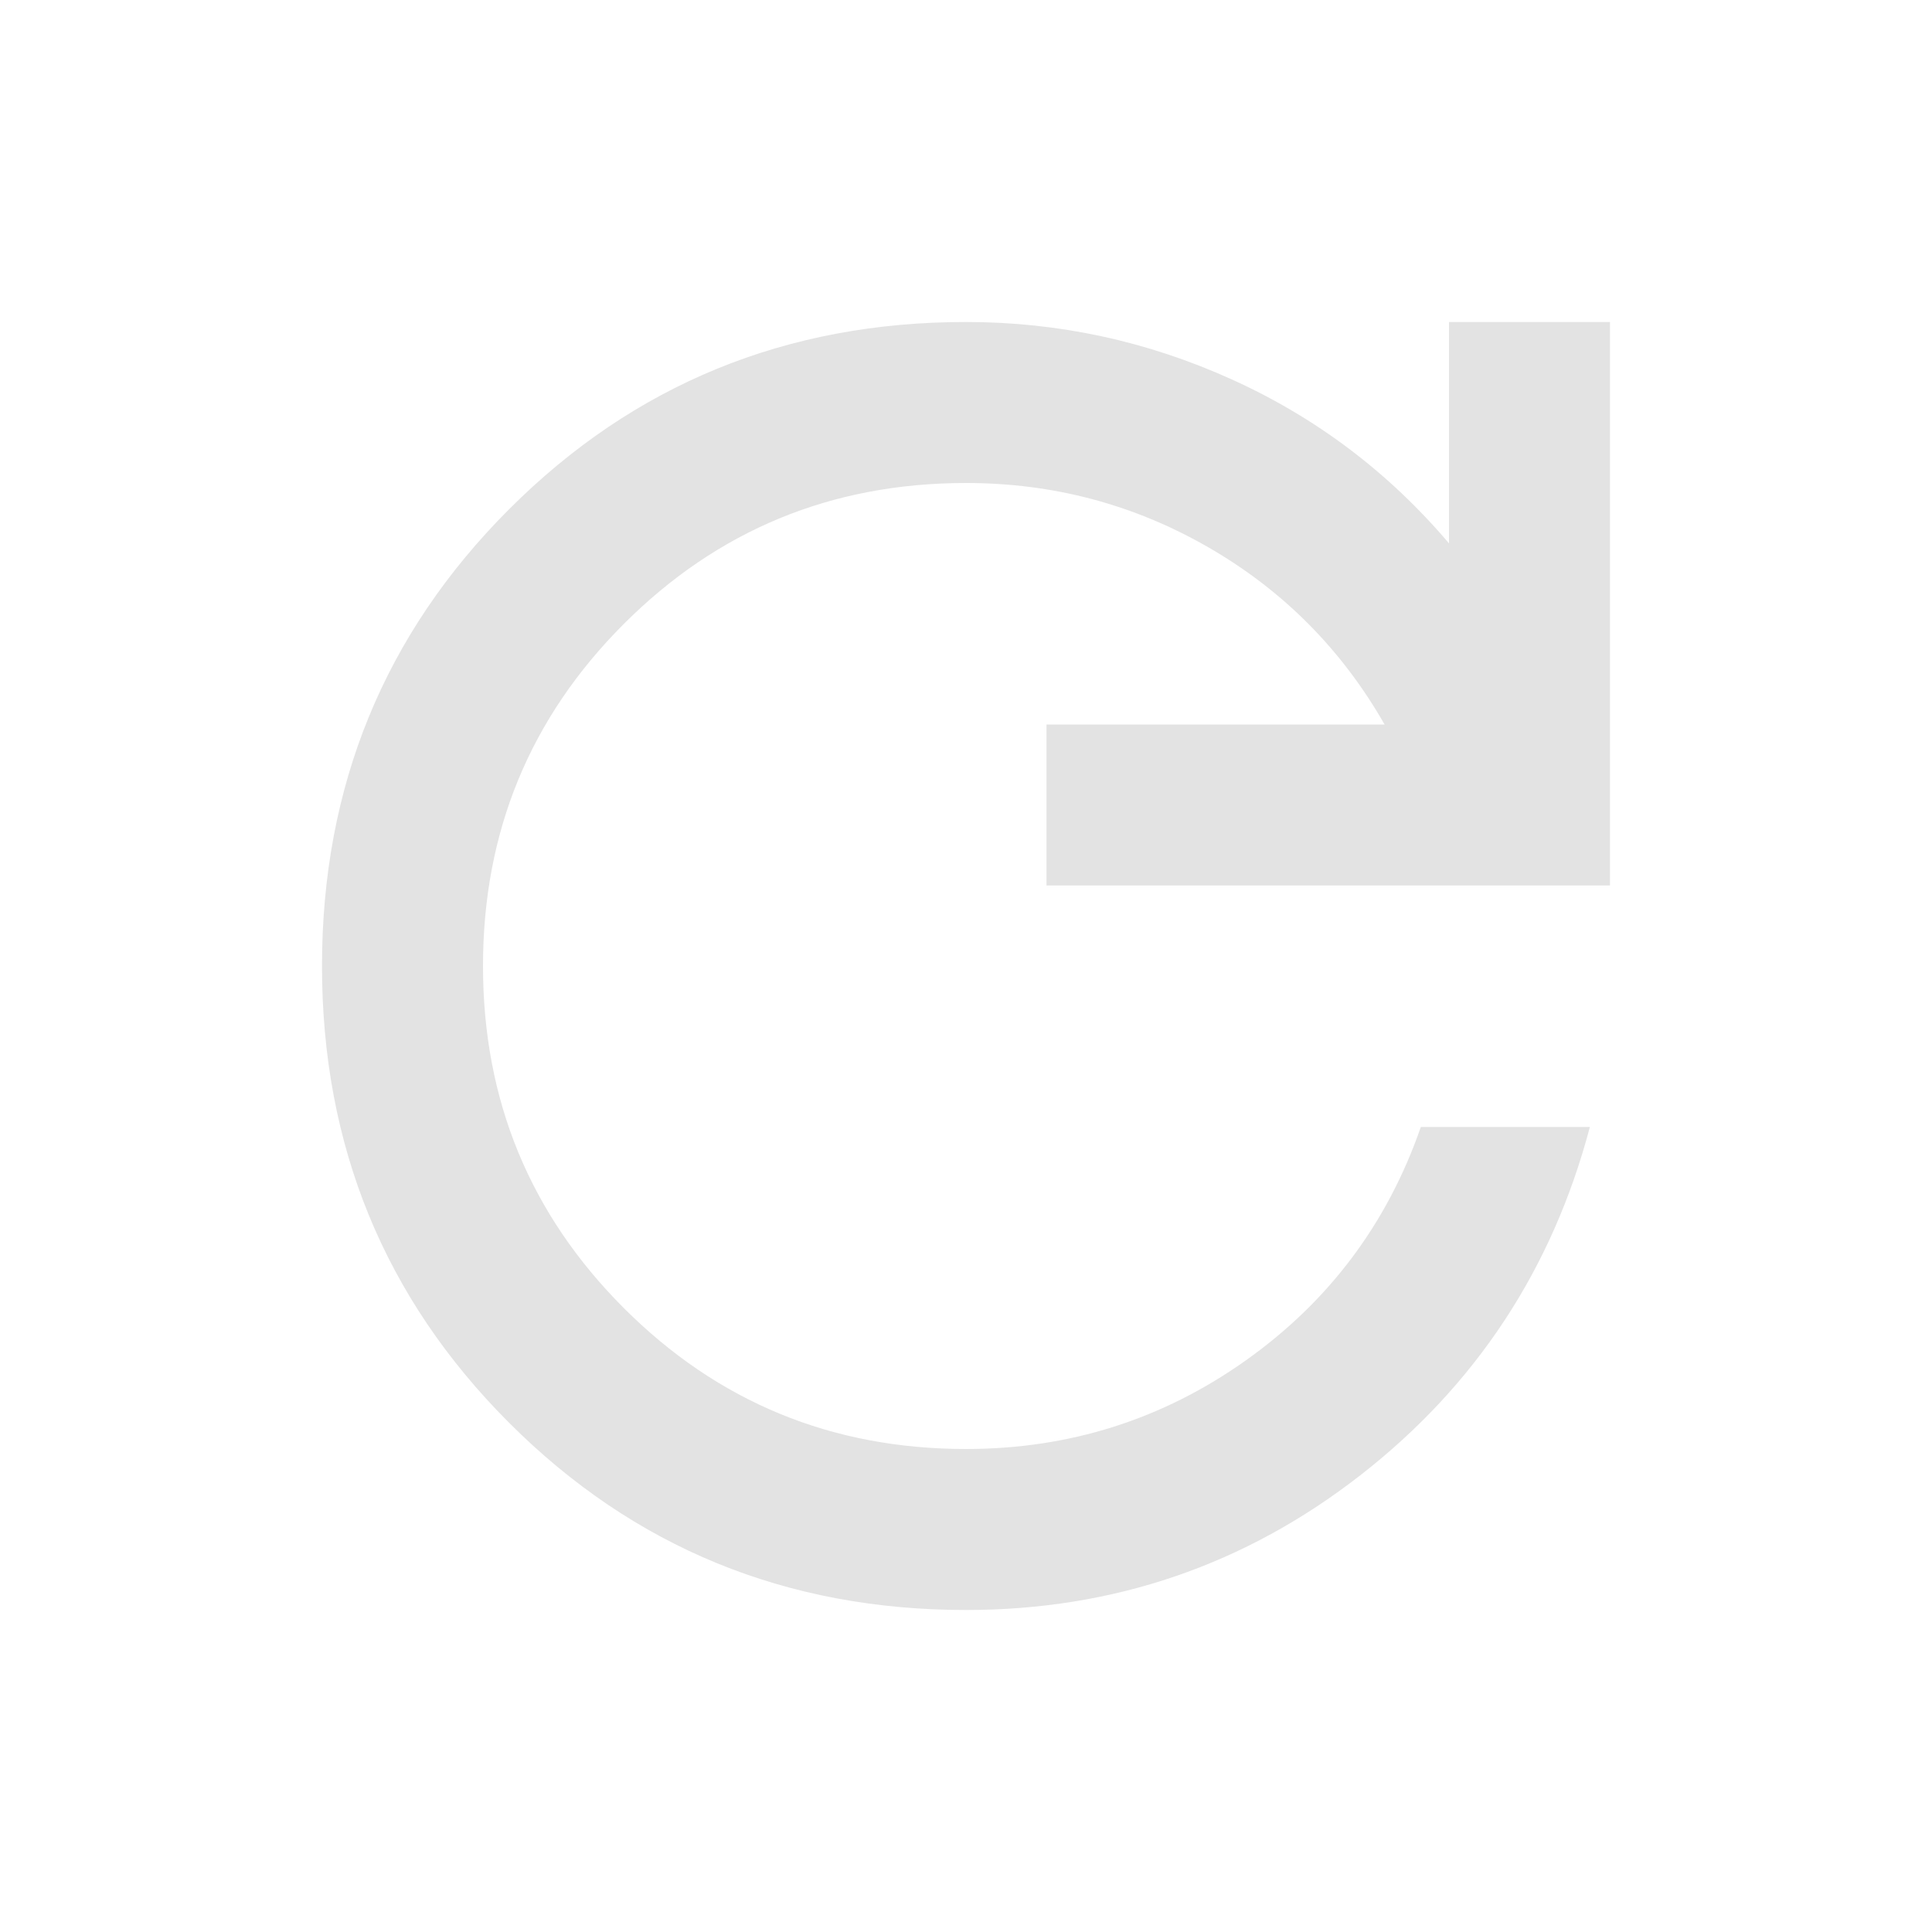
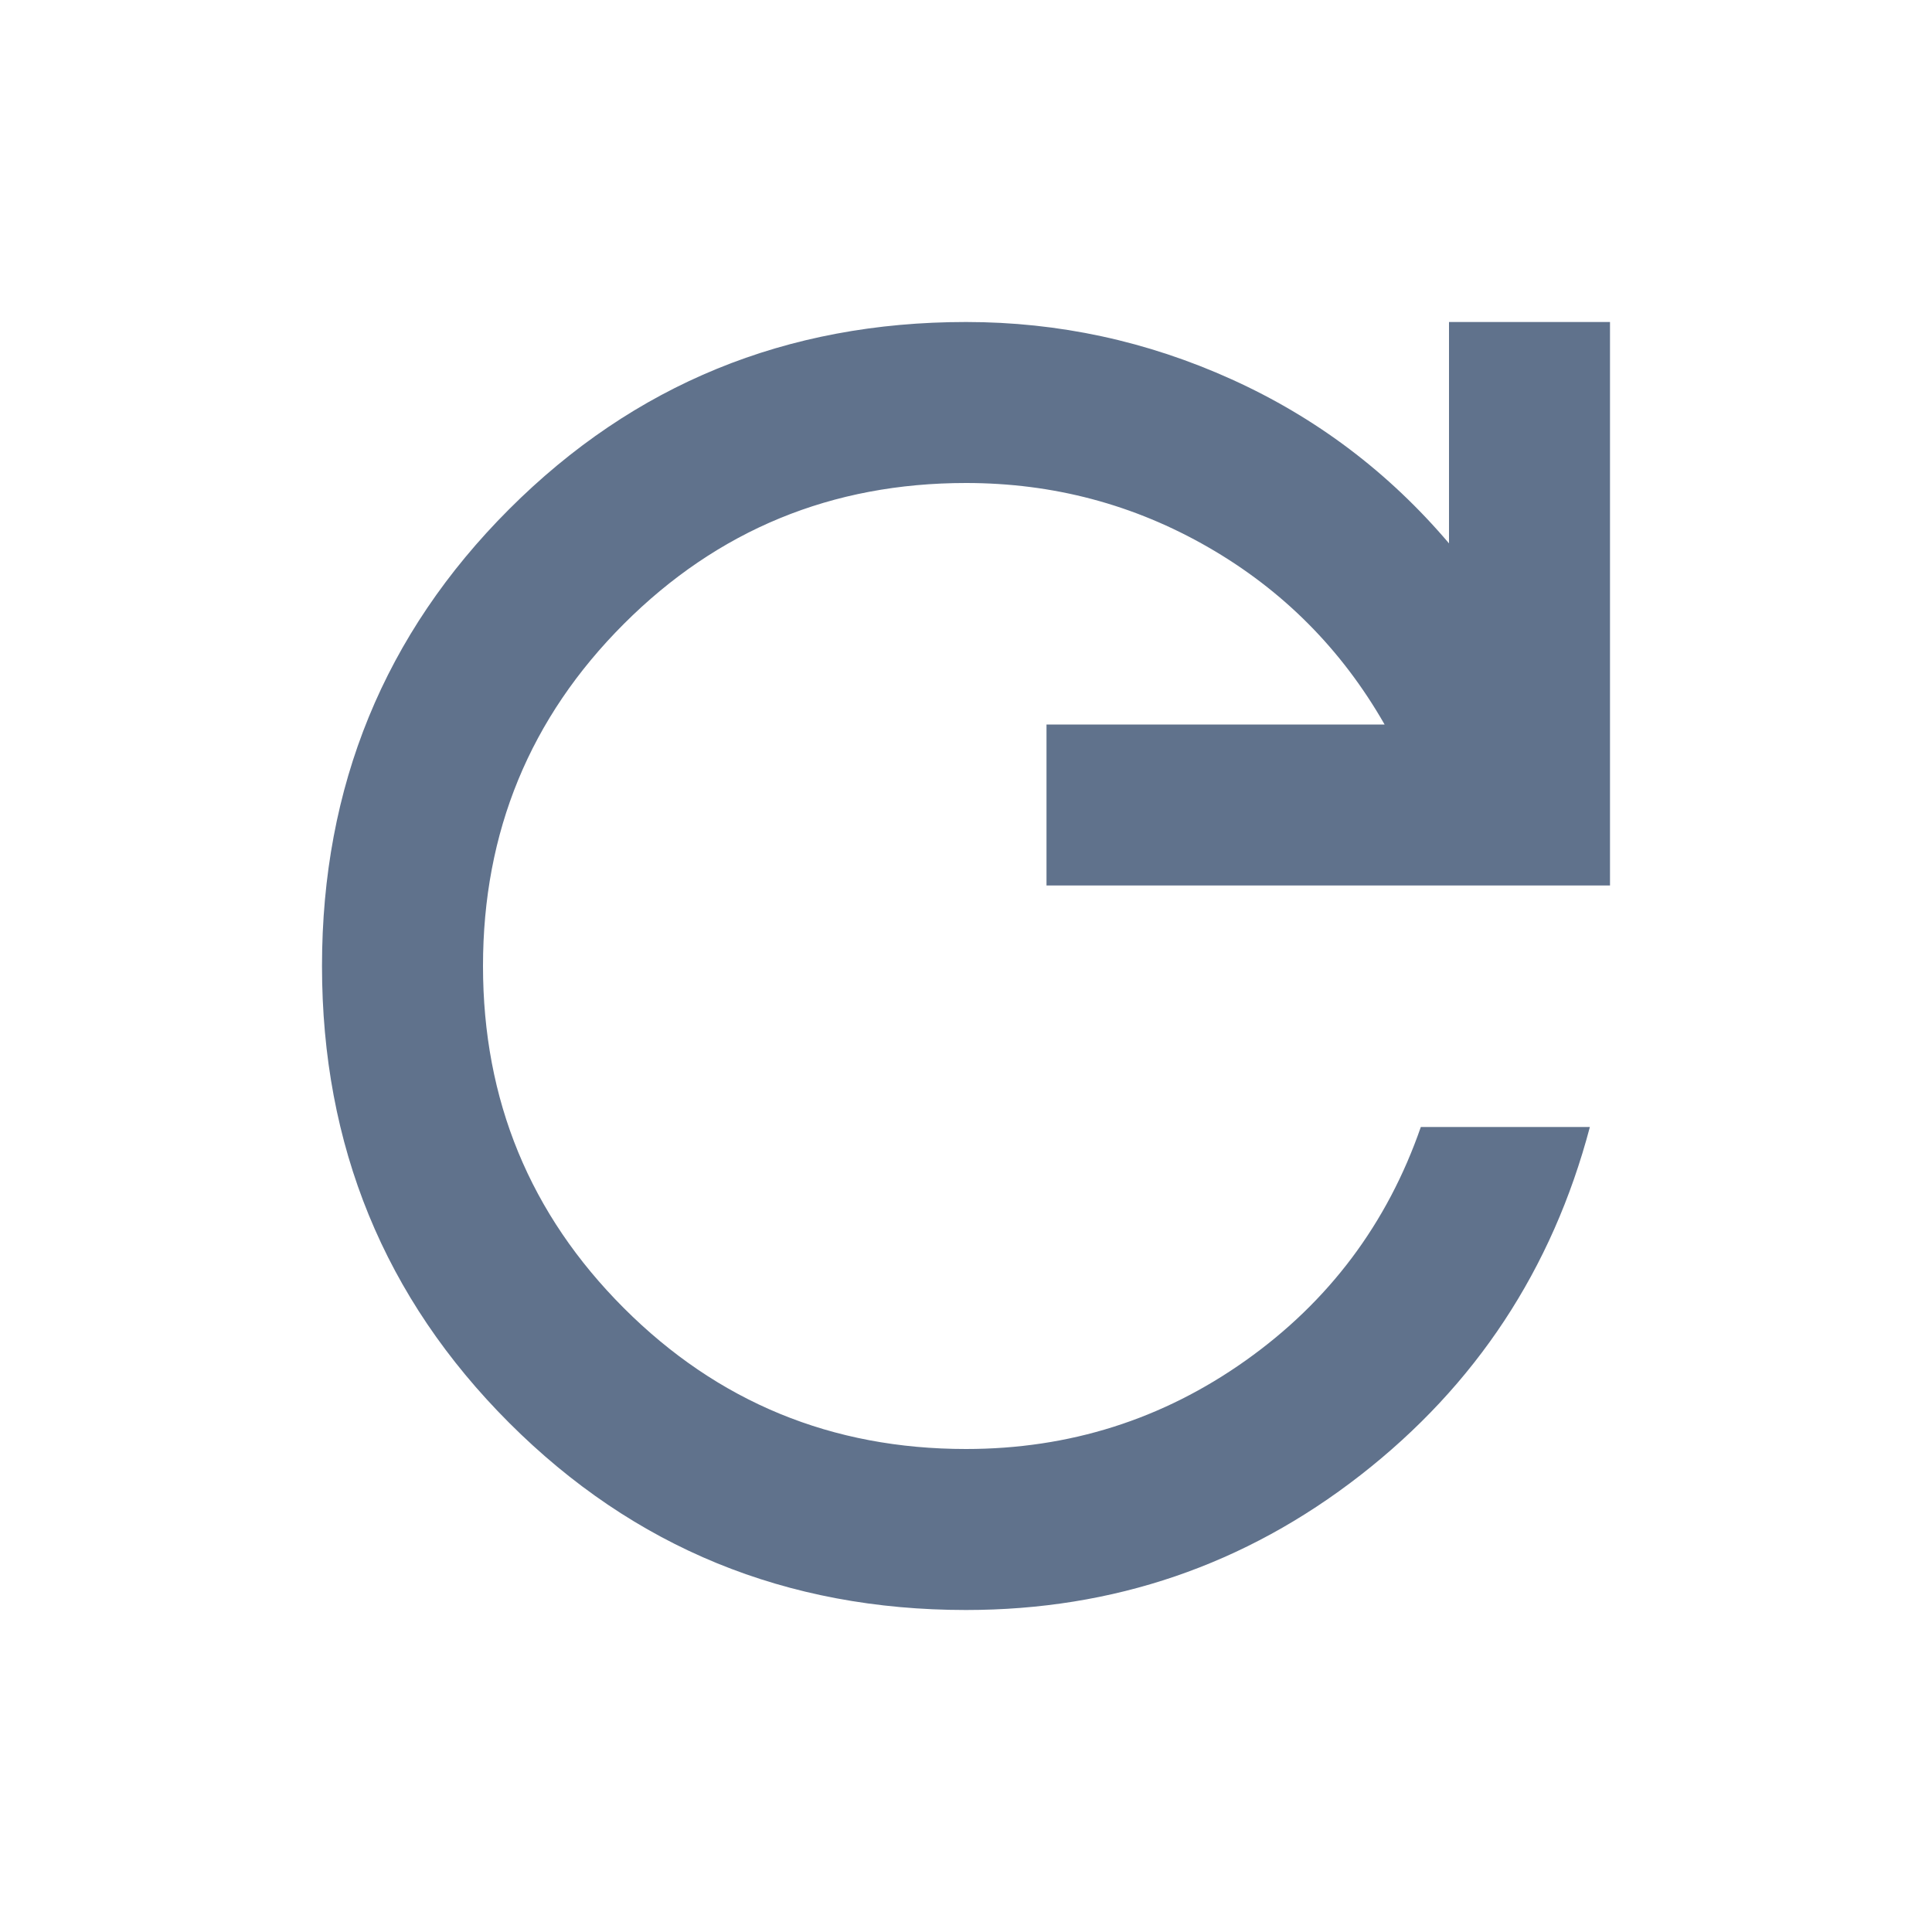
- <svg xmlns="http://www.w3.org/2000/svg" height="24px" viewBox="0 -960 960 960" width="24px" fill="#e3e3e3">
+ <svg xmlns="http://www.w3.org/2000/svg" height="24px" viewBox="0 -960 960 960" width="24px" fill="#60728c">
  <path d="M480-160q-134 0-227-93t-93-227q0-134 93-227t227-93q69 0 132 28.5T720-690v-110h80v280H520v-80h168q-32-56-87.5-88T480-720q-100 0-170 70t-70 170q0 100 70 170t170 70q77 0 139-44t87-116h84q-28 106-114 173t-196 67Z" />
</svg>
